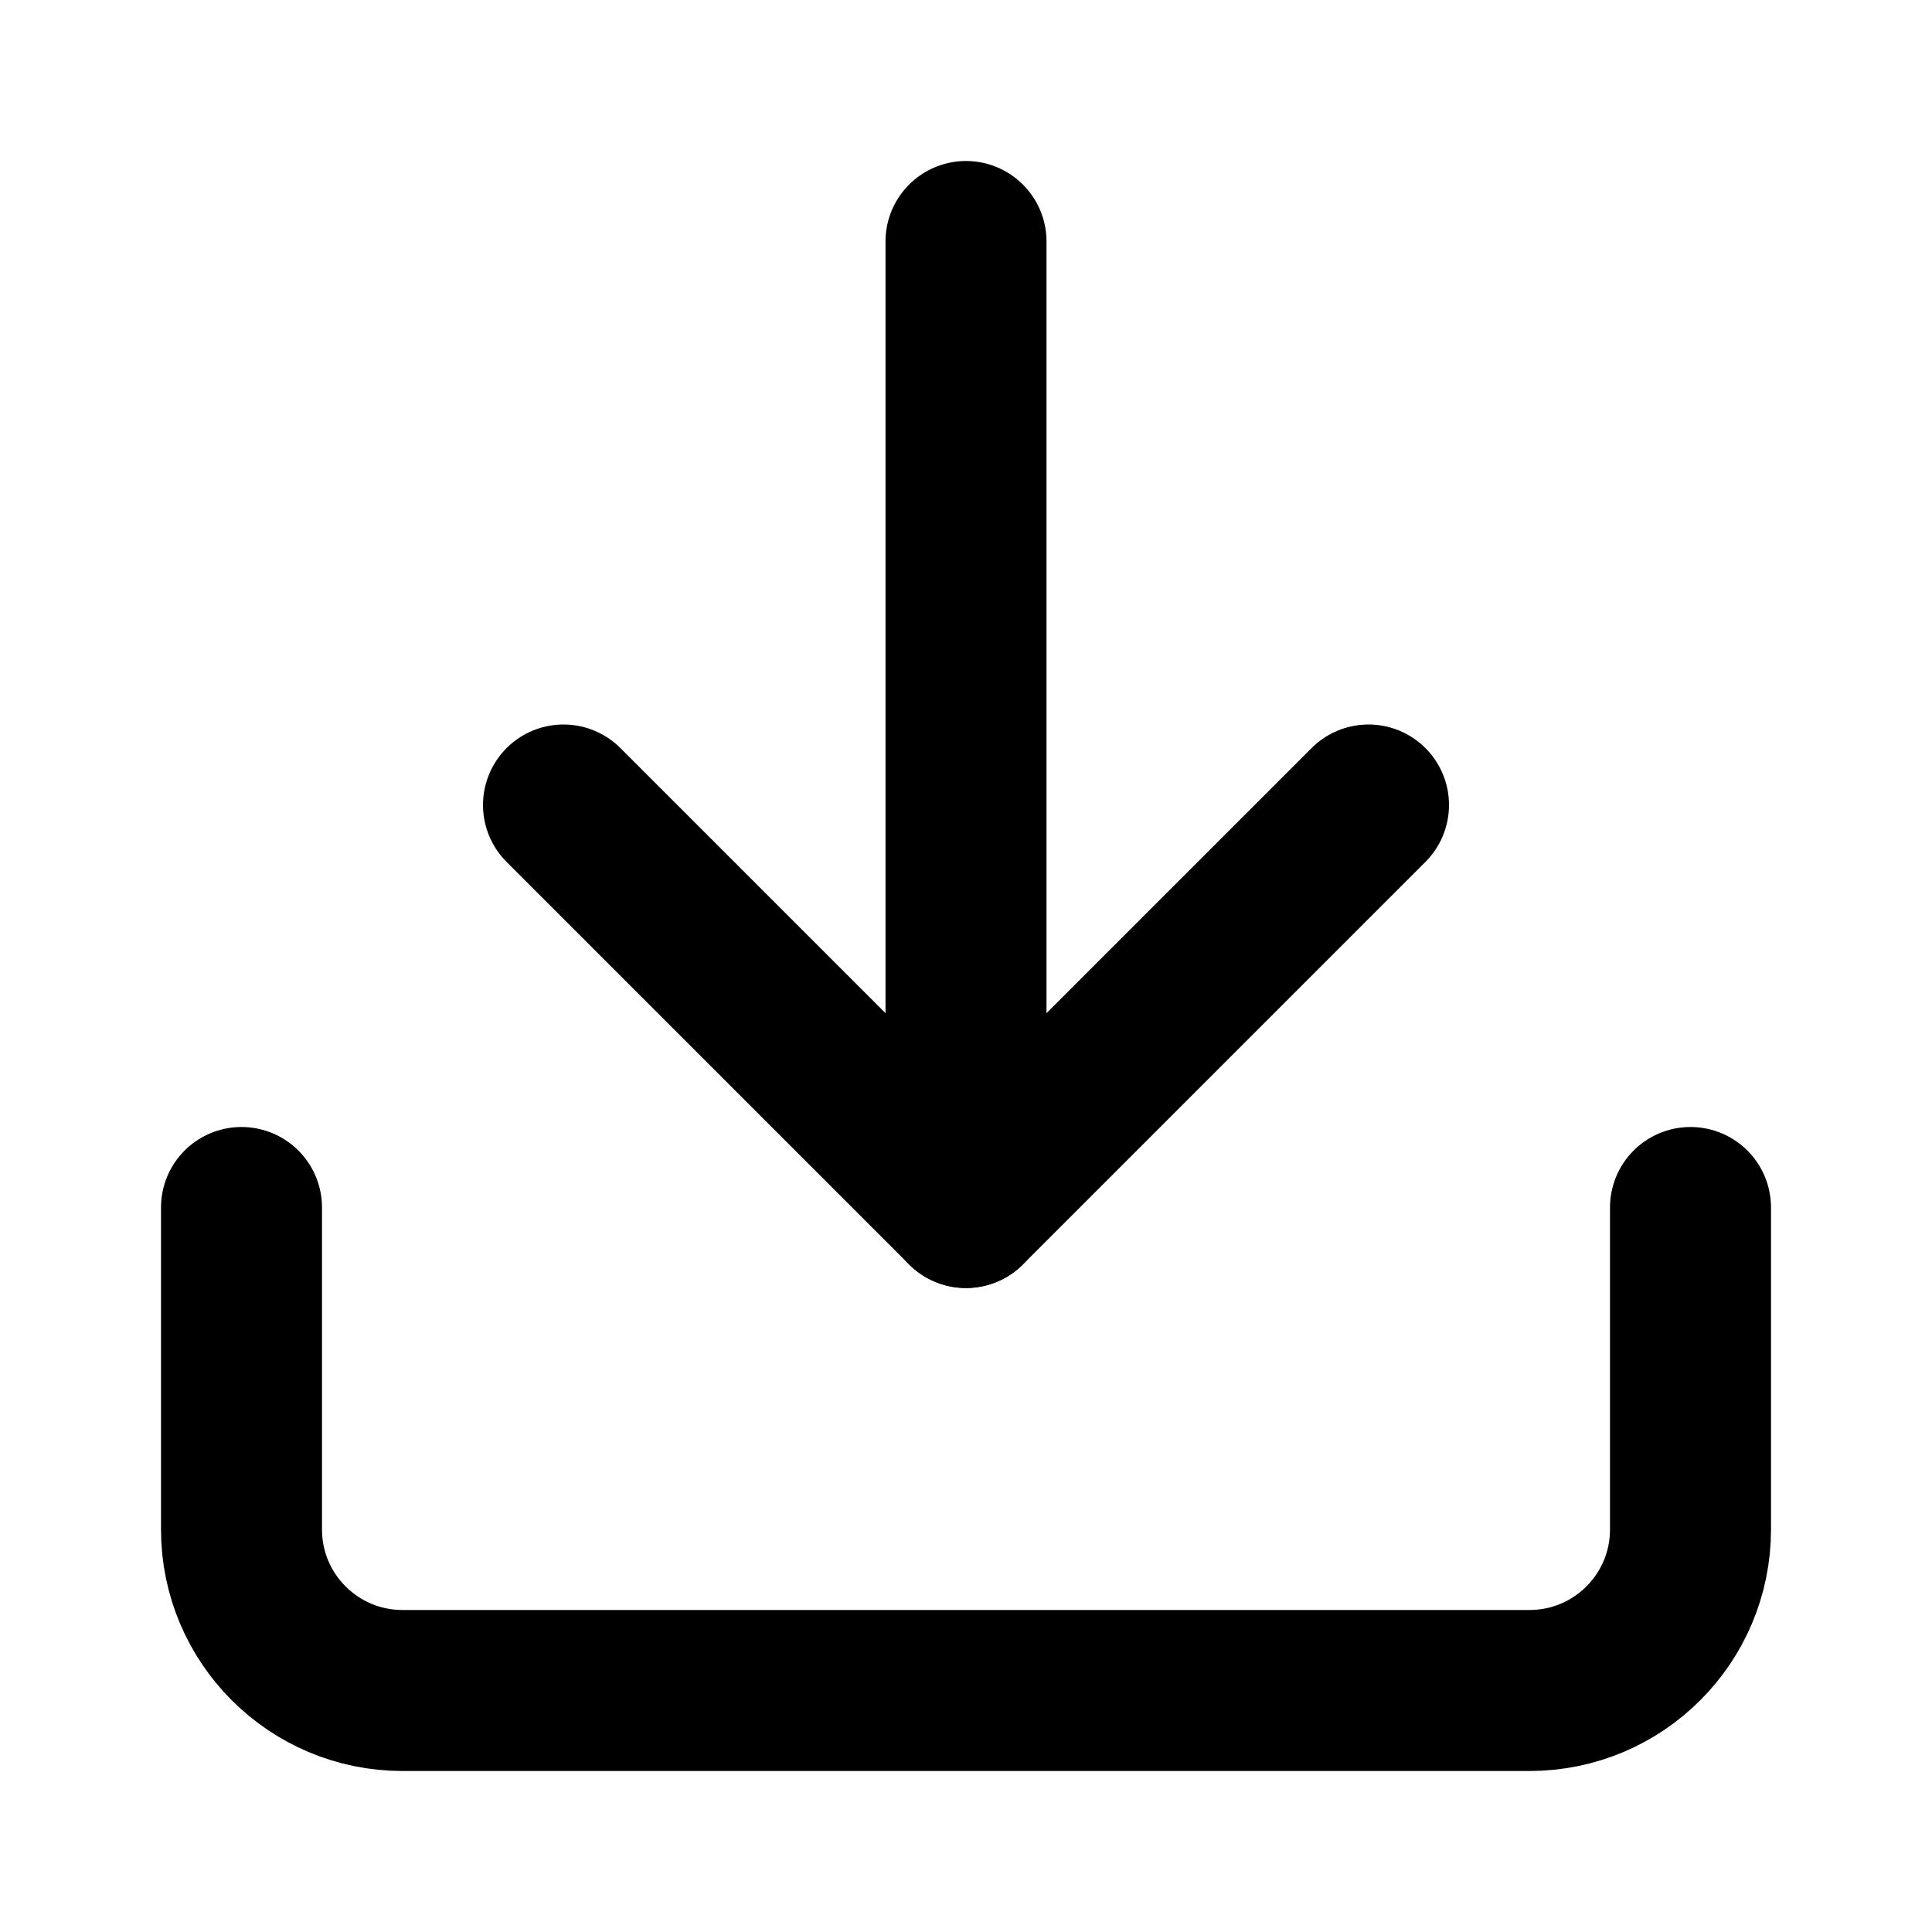
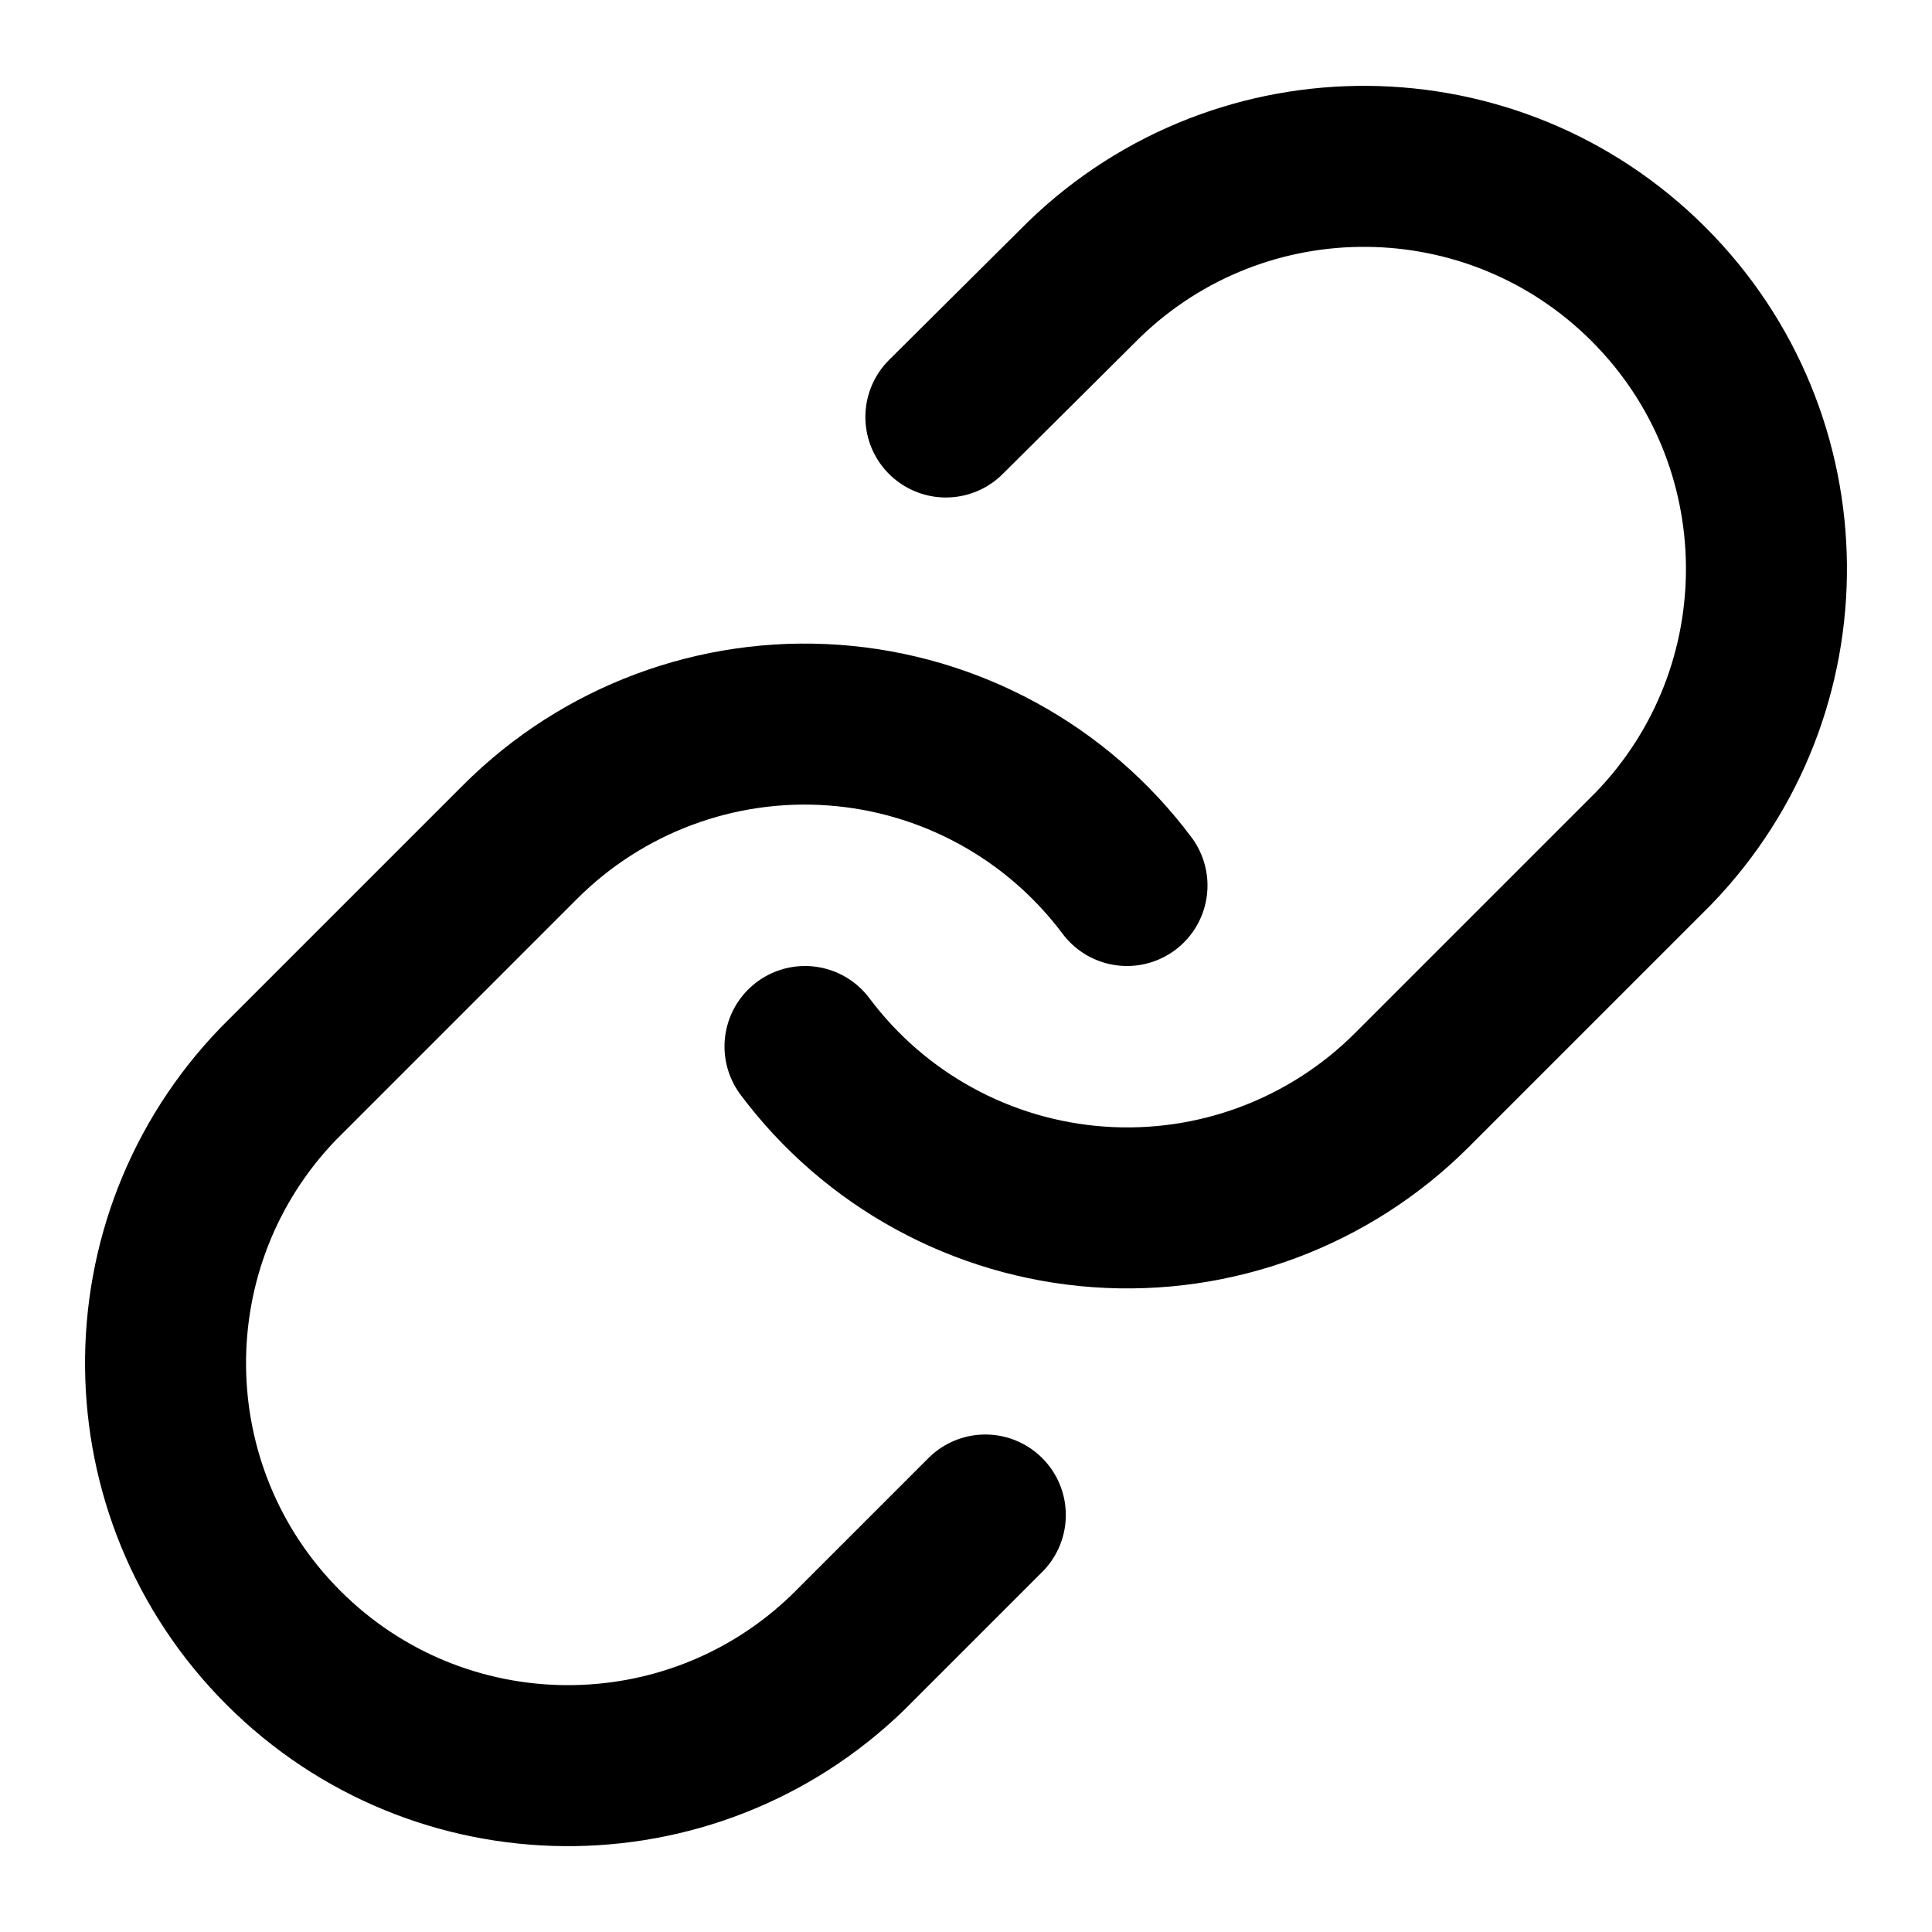
<svg xmlns="http://www.w3.org/2000/svg" width="20" height="20" viewBox="0 0 24 24" fill="none" stroke="currentColor" stroke-width="2" stroke-linecap="round" stroke-linejoin="round">
-   <path d="M21 15v4a2 2 0 0 1-2 2H5a2 2 0 0 1-2-2v-4" />
-   <polyline points="7 10 12 15 17 10" />
-   <line x1="12" y1="15" x2="12" y2="3" />
+   <path d="M10 13a5 5 0 0 0 7.54.54l3-3a5 5 0 0 0-7.07-7.07l-1.72 1.71" />
+   <path d="M14 11a5 5 0 0 0-7.54-.54l-3 3a5 5 0 0 0 7.07 7.07l1.71-1.71" />
</svg>
